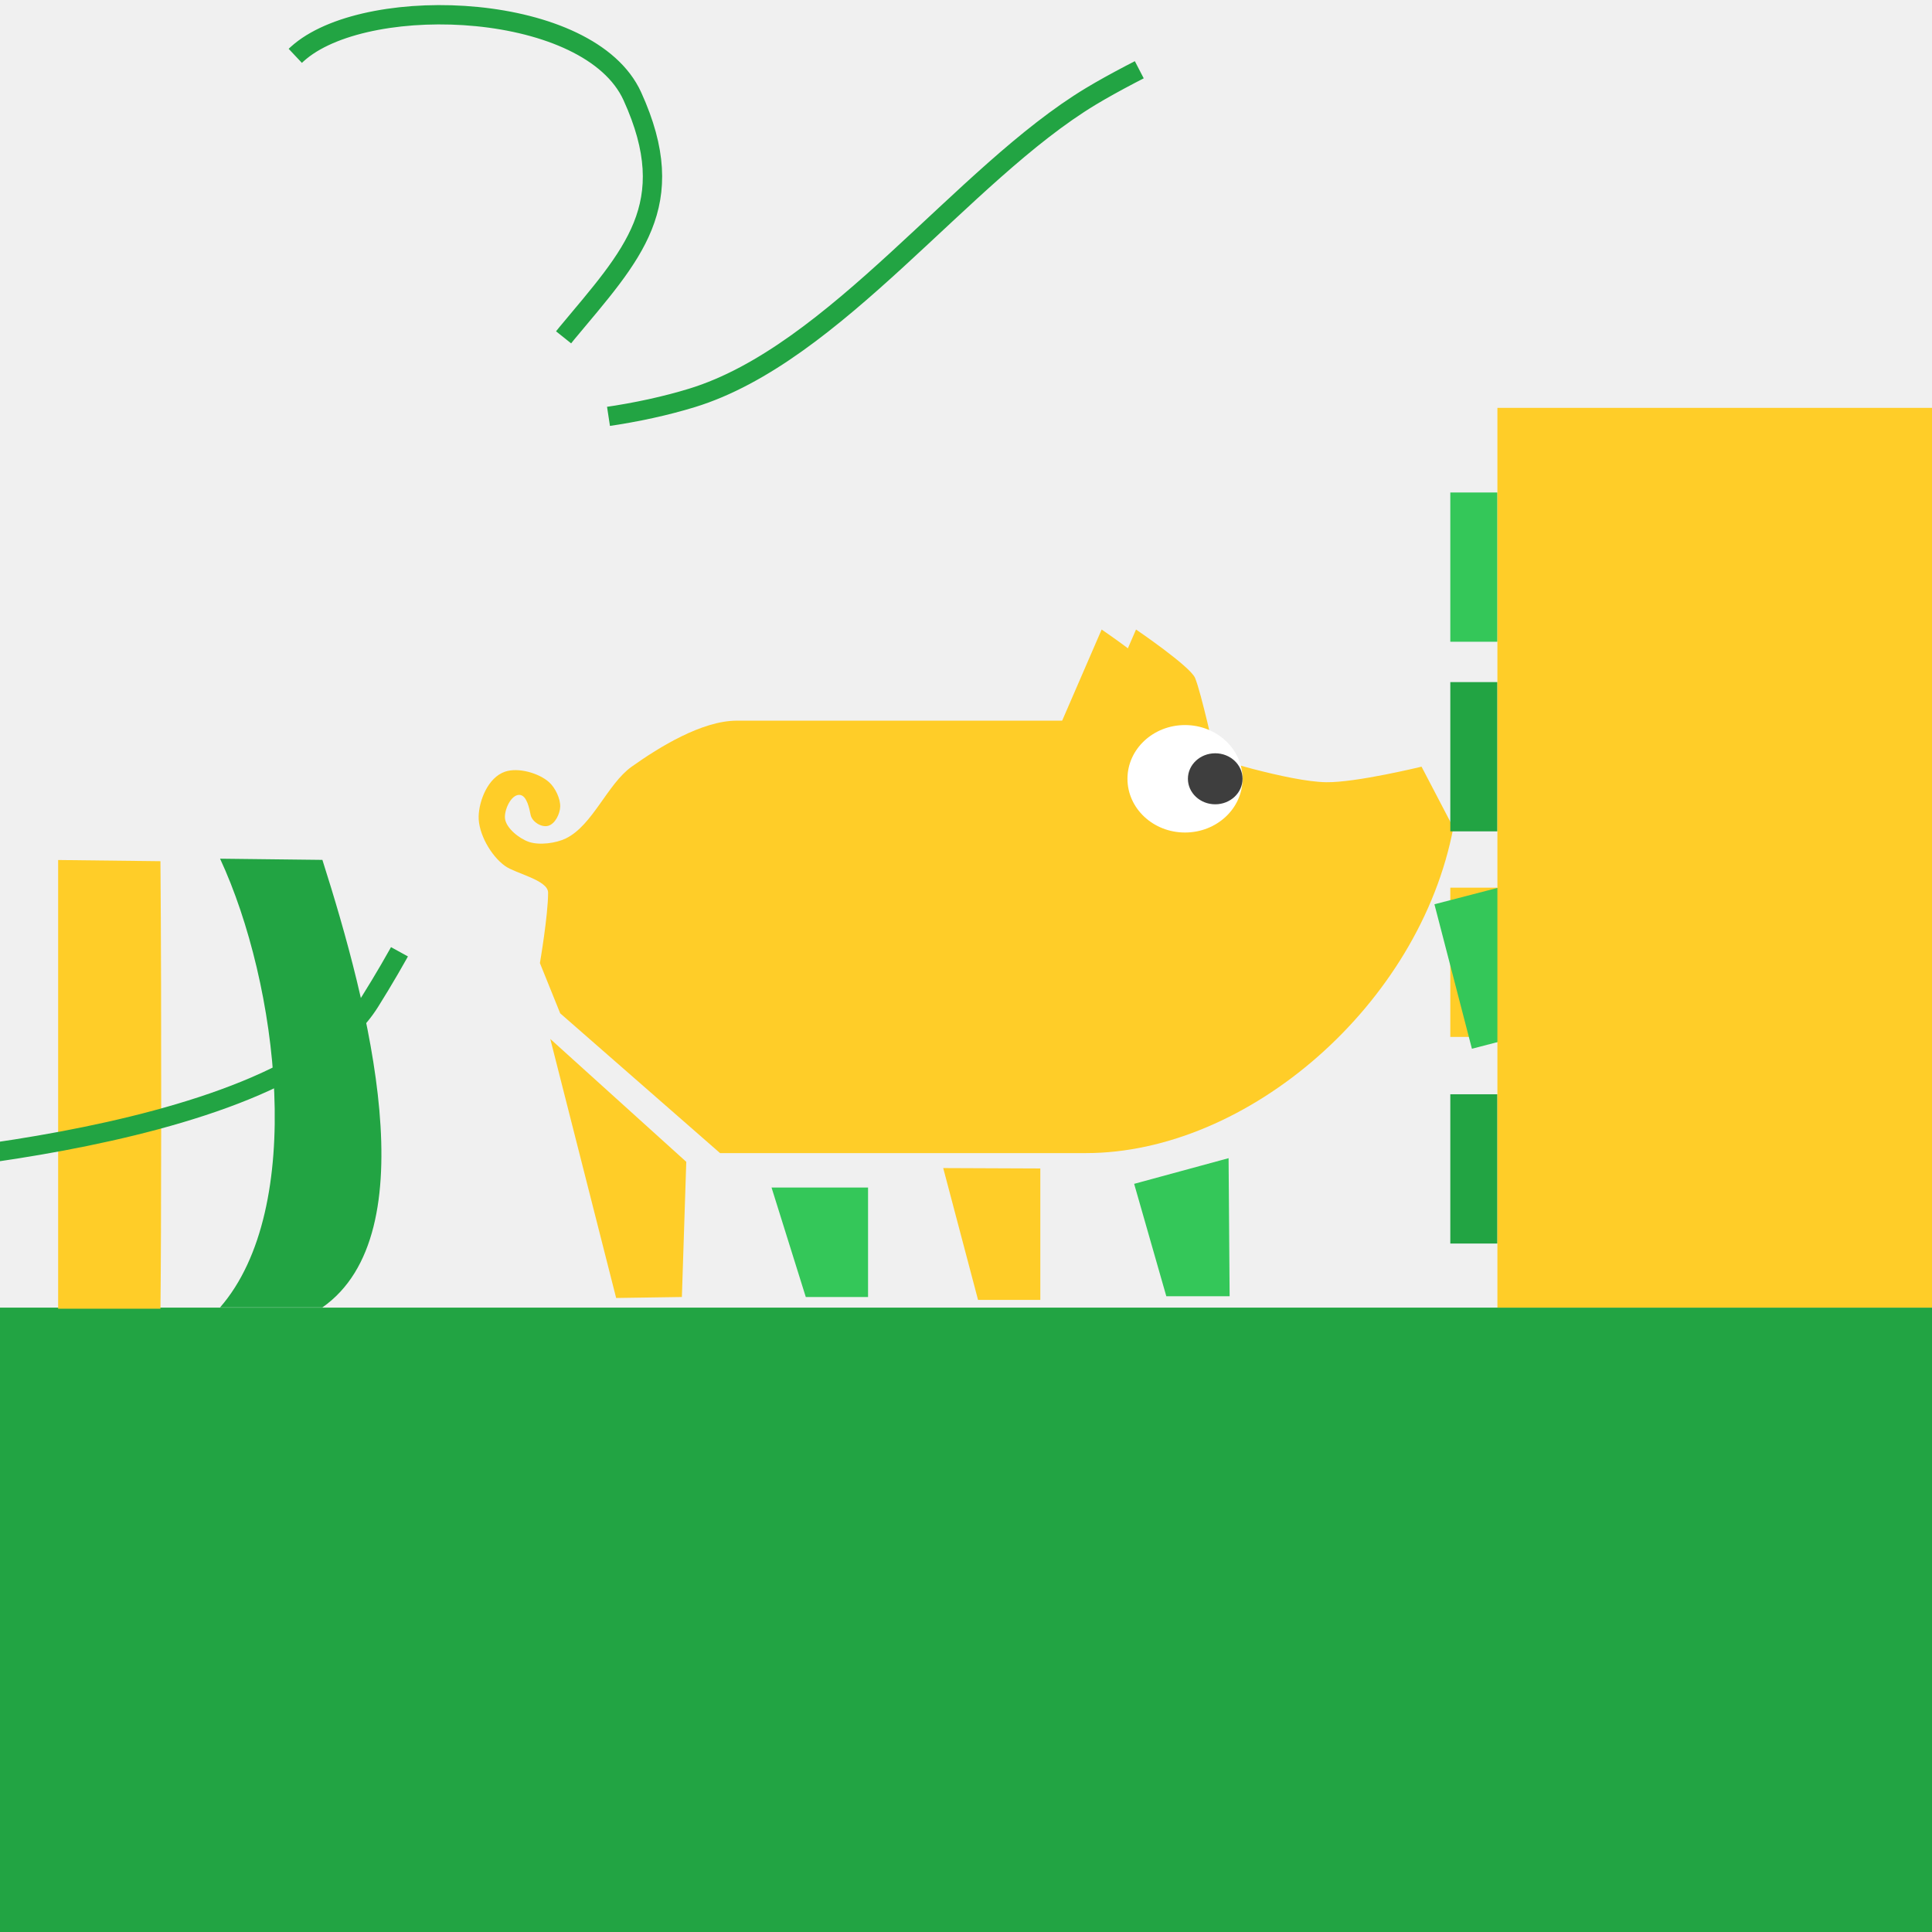
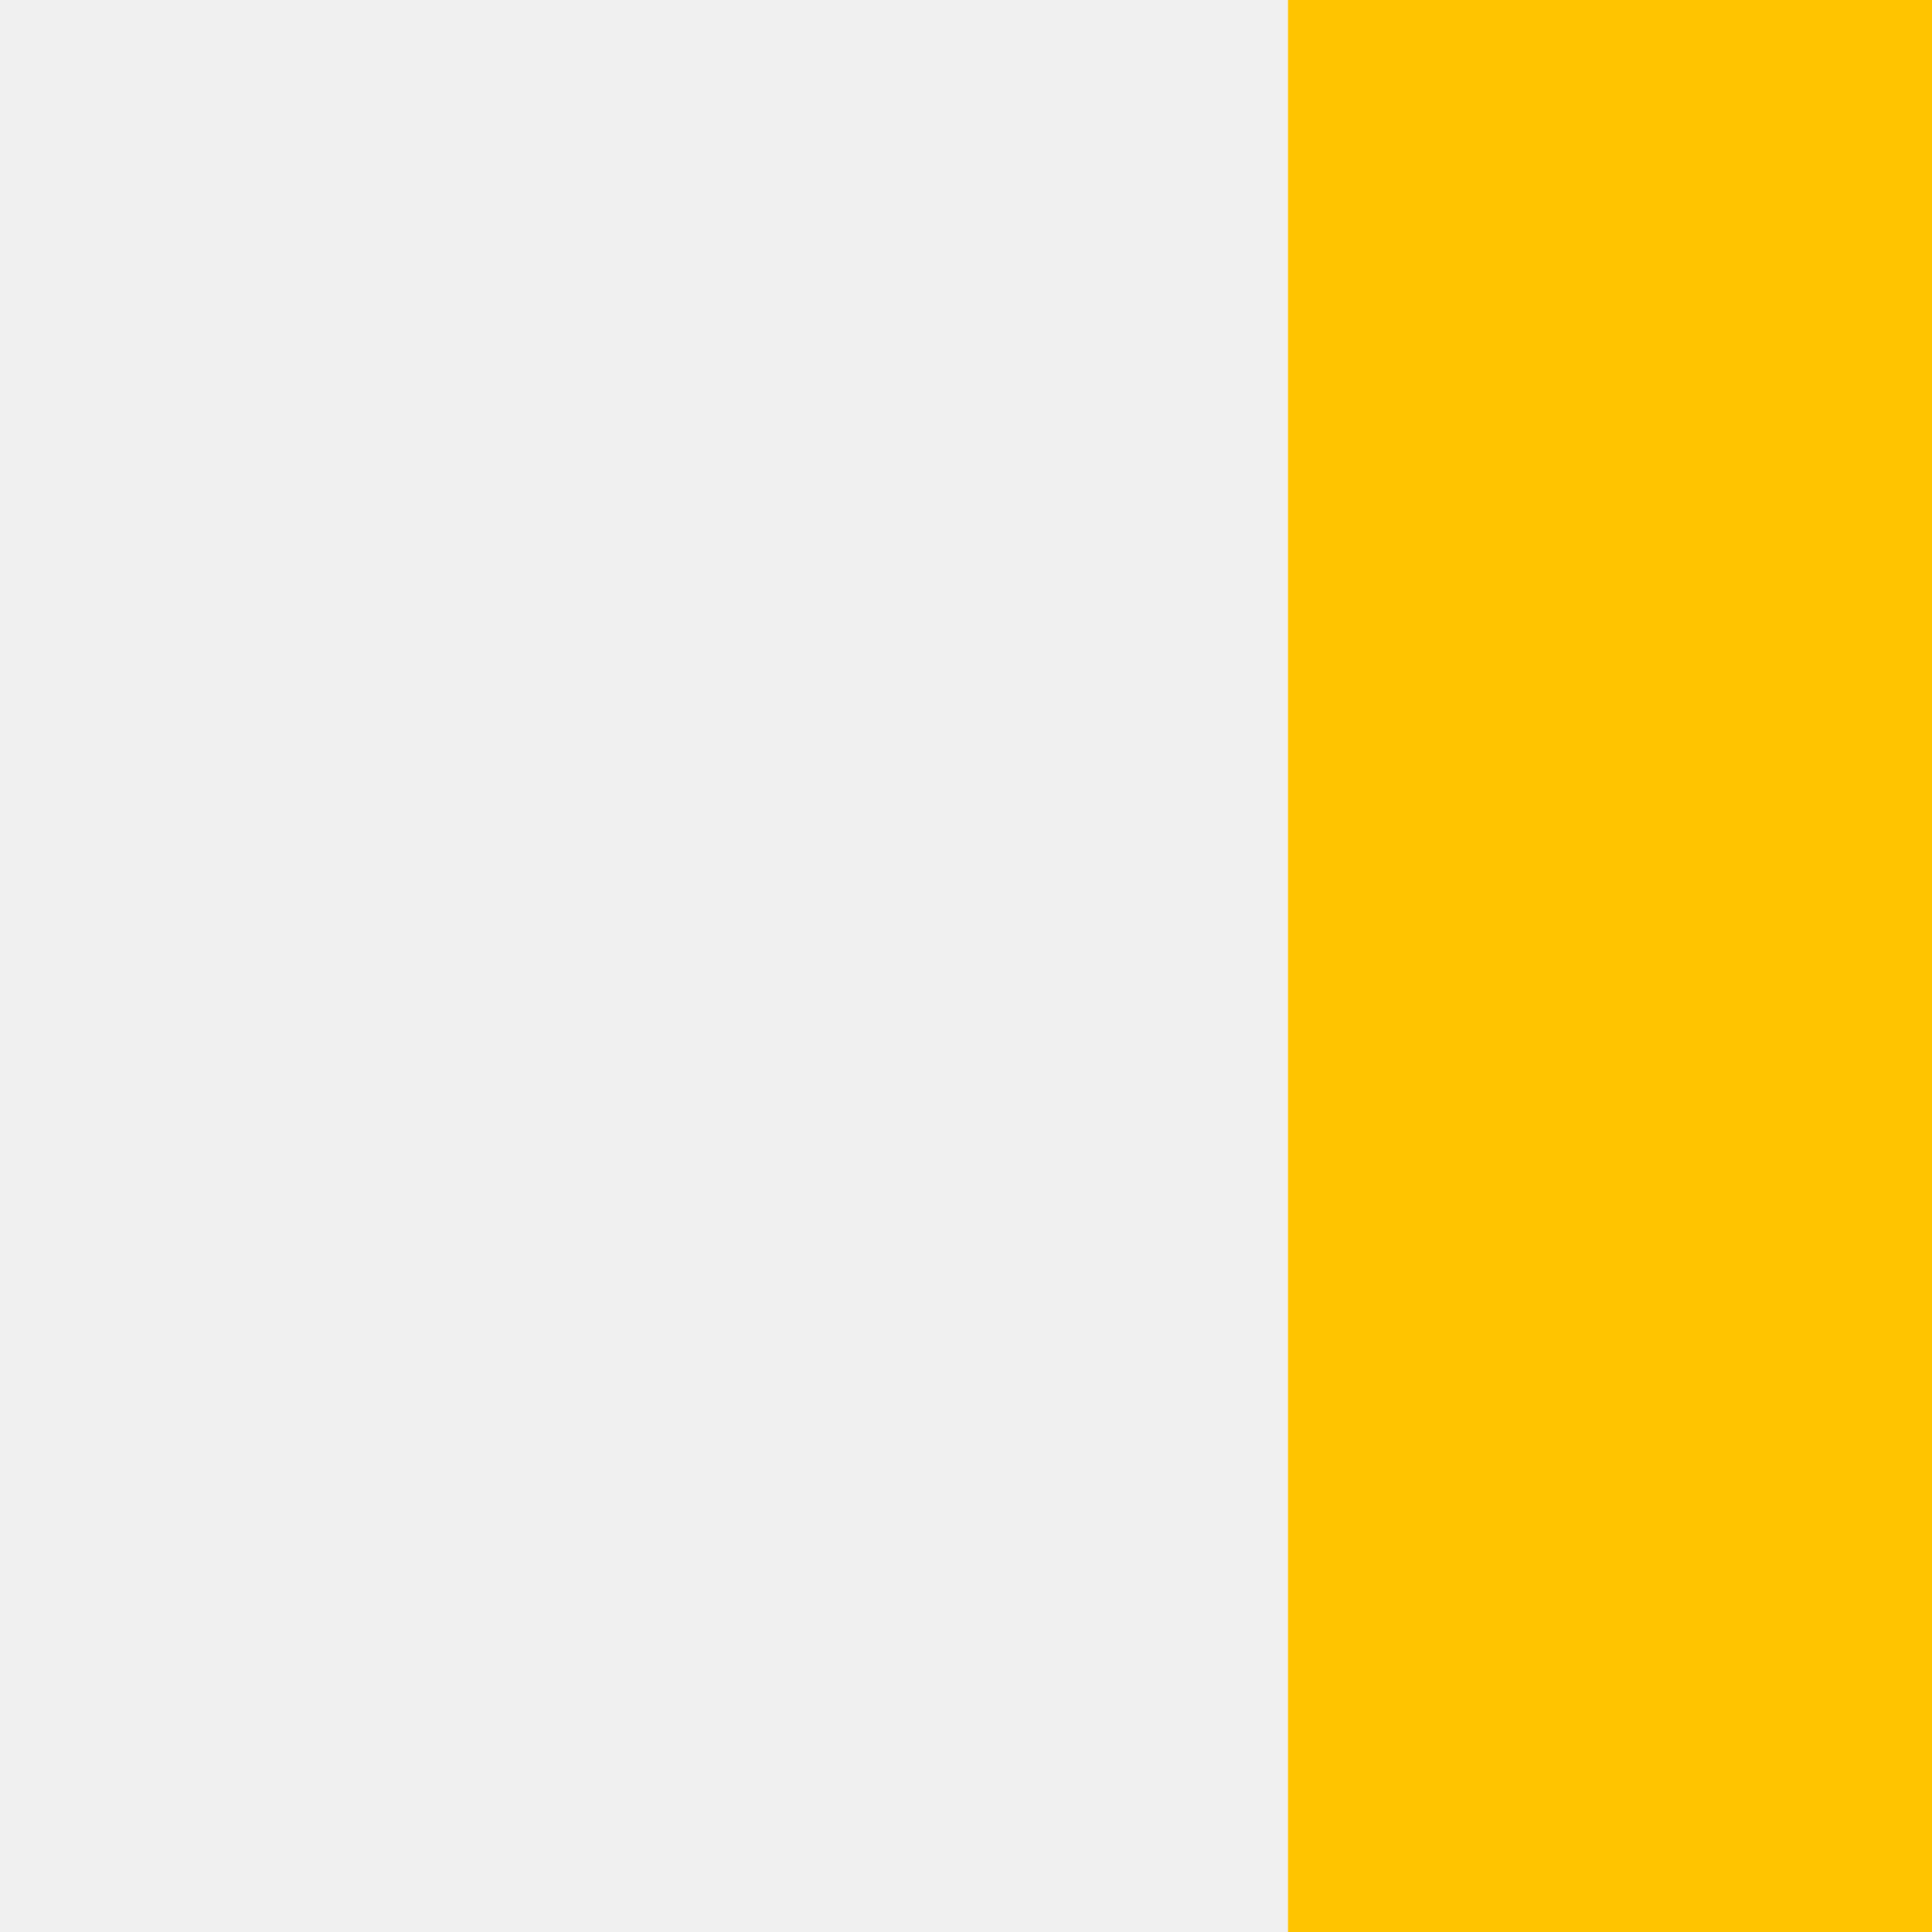
- <svg xmlns="http://www.w3.org/2000/svg" id="e7u9jCfOk0x1" viewBox="0 0 300 300" shape-rendering="geometricPrecision" text-rendering="geometricPrecision" project-id="9dba1226e1934d83b8ac239037e024de" export-id="1e02677d531a4d258e188b4800fce93d" cached="false">
-   <g transform="matrix(0.350655 0 0 0.327438 -261.4834 -142.9179)">
-     <g>
-       <path id="e7u9jCfOk0x4" d="M1047.657,1051.544l1.942-64.101-60.216-58.274l29.165,122.842l29.109-.467Z" transform="translate(0 0.000001)" fill="#ffcd28" stroke-width="3.84" />
-       <path id="e7u9jCfOk0x5" d="M1087.358,999.622h42.738v51.922h-27.573l-15.165-51.922Z" fill="#34c759" stroke-width="3.84" />
-       <path id="e7u9jCfOk0x6" d="M1238.09,999.622l41.819-12.179.46,65.487h-28.033l-14.246-53.308Z" transform="translate(9.841608 -1.740561)" fill="#34c759" stroke-width="3.84" />
-       <path id="e7u9jCfOk0x7" d="M1163.384,990.4l42.998.19v62.34h-27.573l-15.425-62.53Z" transform="translate(0 0.000003)" fill="#ffcd28" stroke-width="3.84" />
-     </g>
-     <g id="e7u9jCfOk0x8" transform="translate(6.880576 0)">
-       <g id="e7u9jCfOk0x9" transform="translate(-43.39358 0)">
-         <path d="M1461.297,370.721l61.848-6.082c0,0-6.219-30.255-8.93-37.148-2.174-5.527-26.142-22.957-26.142-22.957l-26.776,66.187Z" transform="translate(-218.0209 430.4757)" fill="#ffcd28" stroke-width="3.84" />
-         <ellipse rx="12.888" ry="12.888" transform="matrix(1.976905 0 0 1.976905 1305.848 805.7947)" fill="#fff" stroke-width="0" />
-         <ellipse id="e7u9jCfOk0x12" rx="12.888" ry="12.888" transform="matrix(0.938492 0 0 0.938492 1319.377 810.7627)" fill="#3e3e3e" stroke-width="0" />
-       </g>
-       <path id="e7u9jCfOk0x13" d="M986.894,917.024l70.789,66.28h161.98c71.765,0,147.907-70.57,162.741-154.372l-14.09-28.885c0,0-28.961,7.58-42.257,7.374-16.579-.257-52.147-12.305-52.147-12.305s-21.11-.732-21.11-.732-21.59.732-21.59.732-16.451,0-16.451,0v-16.889c0,0-106.032,0-149.605,0-15.438,0-34.317,12.476-46.607,21.82-10.704,8.139-17.243,27.816-29.165,34.035-4.376,2.282-11.739,3.339-16.369,1.631-4.293-1.584-10.005-6.466-10.559-11.008-.472-3.872,2.59-11.538,6.482-11.272c3.246.222,4.35,6.798,4.865,9.502.603,3.163,4.709,6.05,7.732,5.172c3.193-.928,5.264-5.786,5.36-9.109.109-3.771-2.19-8.963-4.911-11.576-4.516-4.338-13.646-7.145-19.528-4.997-7.564,2.763-11.486,13.715-11.674,21.151-.205,8.105,5.417,18.753,11.674,23.553c4.741,3.637,19.079,6.694,19.079,12.67c0,10.804-3.628,33.394-3.628,33.394l8.988,23.831Z" transform="translate(0.000001 0.000001)" fill="#ffcd28" stroke-width="3.84" />
-       <g id="e7u9jCfOk0x14" transform="translate(0 0.000021)">
-         <path d="M1461.297,370.721l61.848-6.082c0,0-6.219-30.255-8.93-37.148-2.174-5.527-26.142-22.957-26.142-22.957l-26.776,66.187Z" transform="translate(-246.1926 430.4758)" fill="#ffcd28" stroke-width="3.84" />
-         <ellipse rx="12.888" ry="12.888" transform="matrix(1.976905 0 0 1.976905 1263.569 805.7947)" fill="#fff" stroke-width="0" />
-         <ellipse id="e7u9jCfOk0x17" rx="12.888" ry="12.888" transform="matrix(0.938492 0 0 0.938492 1276.953 805.7947)" fill="#3e3e3e" stroke-width="0" />
-       </g>
-     </g>
-   </g>
-   <g transform="translate(0 0.000001)">
-     <rect width="325.877" height="106.294" rx="0" ry="0" transform="translate(-13.89046 203.048)" fill="#22a443" stroke-width="0" />
-     <rect id="e7u9jCfOk0x20" width="75.169" height="36.837" rx="0" ry="0" transform="matrix(0.665172 0 0 1 156.2837 204.7484)" fill="#22a443" stroke-width="0" />
-   </g>
-   <g transform="translate(0.000001 0)">
-     <rect width="7.313" height="23.176" rx="0" ry="0" transform="translate(225.2023 105.9155)" fill="#22a443" stroke-width="0" />
-     <rect width="7.313" height="23.176" rx="0" ry="0" transform="translate(225.2023 169.9193)" fill="#22a443" stroke-width="0" />
-     <rect width="7.313" height="23.176" rx="0" ry="0" transform="translate(225.2023 137.8368)" fill="#ffcd28" stroke-width="0" />
-     <rect width="7.313" height="23.176" rx="0" ry="0" transform="translate(225.2023 76.47313)" fill="#34c759" stroke-width="0" />
-     <rect id="e7u9jCfOk0x26" width="7.313" height="23.176" rx="0" ry="0" transform="matrix(-1.373729 0.356408 0.251131 0.967953 232.7838 137.8086)" fill="#34c759" stroke-width="0" />
-     <rect width="79.471" height="139.715" rx="0" ry="0" transform="translate(232.5158 63.33262)" fill="#ffcd28" stroke-width="0" />
-   </g>
-   <g transform="translate(0.000001 0)">
-     <path id="e7u9jCfOk0x29" d="M50.061,203.048c22.325-15.034,9.759-61.47,0-90.947l-21.605-.241c12.26,25.406,18.247,71,0,91.188h21.605Z" transform="matrix(0.735376 0 0 0.764111 13.24727 47.86406)" fill="#22a443" stroke-width="0.6" />
-     <path id="e7u9jCfOk0x30" d="M50.061,203.048c.173-13.146.258-60.662,0-90.947l-21.605-.241c0,0,0,91.188,0,91.188h21.605Z" transform="matrix(0.735376 0 0 0.764111 -11.89883 48.06786)" fill="#ffcd28" stroke-width="0.6" />
-   </g>
-   <path id="e7u9jCfOk0x31" d="M-20.381,183.134c0,0,70.442-3.087,84.816-26.039C98.507,102.69,78.454,73.189,94.986,53.332c10.208-12.261,17.897-19.924,10.208-36.838C98.55,1.881,64.711,0.43,53.654,9.499c-11.073,9.082-12.481,38.316,5.481,50.892c13.608,9.528,39.412,7.804,55.297,2.941c22.283-6.821,42.011-34.808,61.97-46.838c13.97-8.421,49.246-23.046,49.246-23.046" transform="translate(-6.999999 -1.539587)" fill="none" stroke="#22a443" stroke-width="3" stroke-dasharray="100" />
+ <svg xmlns="http://www.w3.org/2000/svg" id="eQe4MzfNrK81" viewBox="0 0 300 300" shape-rendering="geometricPrecision" text-rendering="geometricPrecision" project-id="9869e72891ec4da88d70273226182255" export-id="535d1fa21c26488b89209f35fa4ed856" cached="false">
+   <rect id="eQe4MzfNrK82" width="100" height="300" rx="0" ry="0" transform="matrix(1 0 0 0 0 300)" fill="#ffc400" stroke-width="0" />
+   <rect id="eQe4MzfNrK83" width="100" height="300" rx="0" ry="0" transform="matrix(1 0 0 0 100 0)" fill="#22a443" stroke-width="0" />
+   <rect id="eQe4MzfNrK84" width="100" height="300" rx="0" ry="0" transform="matrix(1 0 0 0.999999 200 0.0003)" fill="#ffc400" stroke-width="0" />
</svg>
